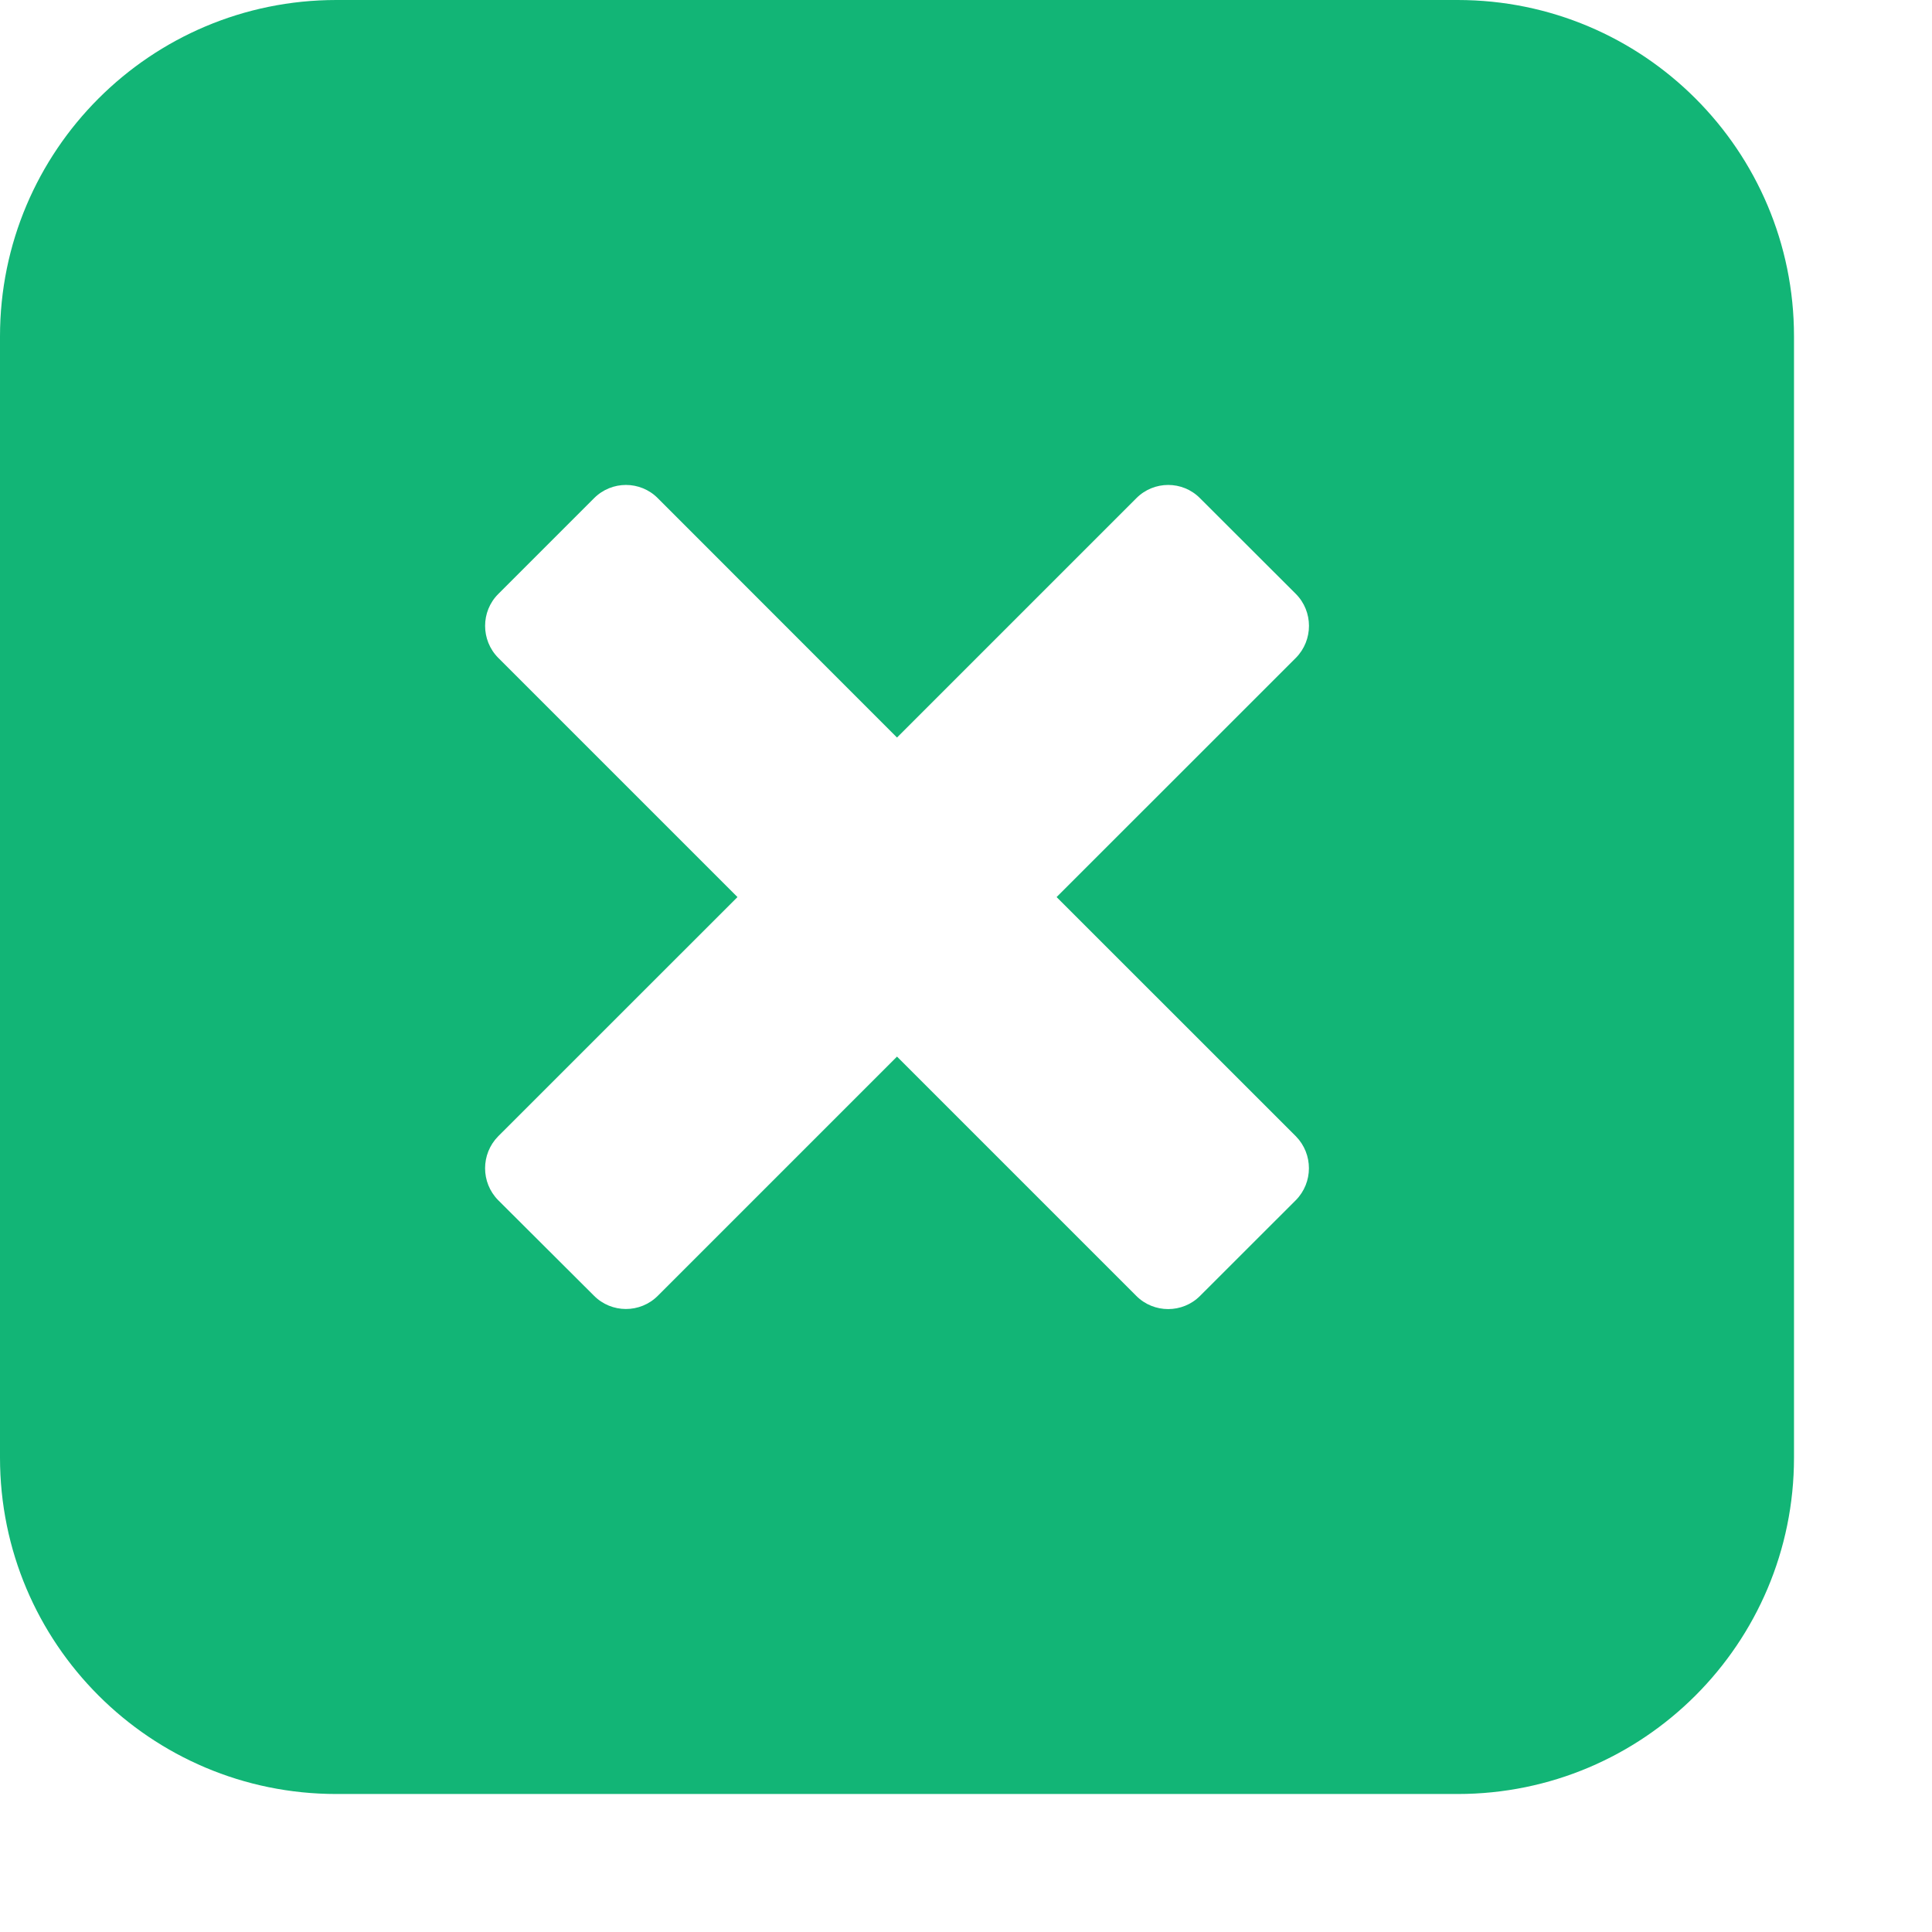
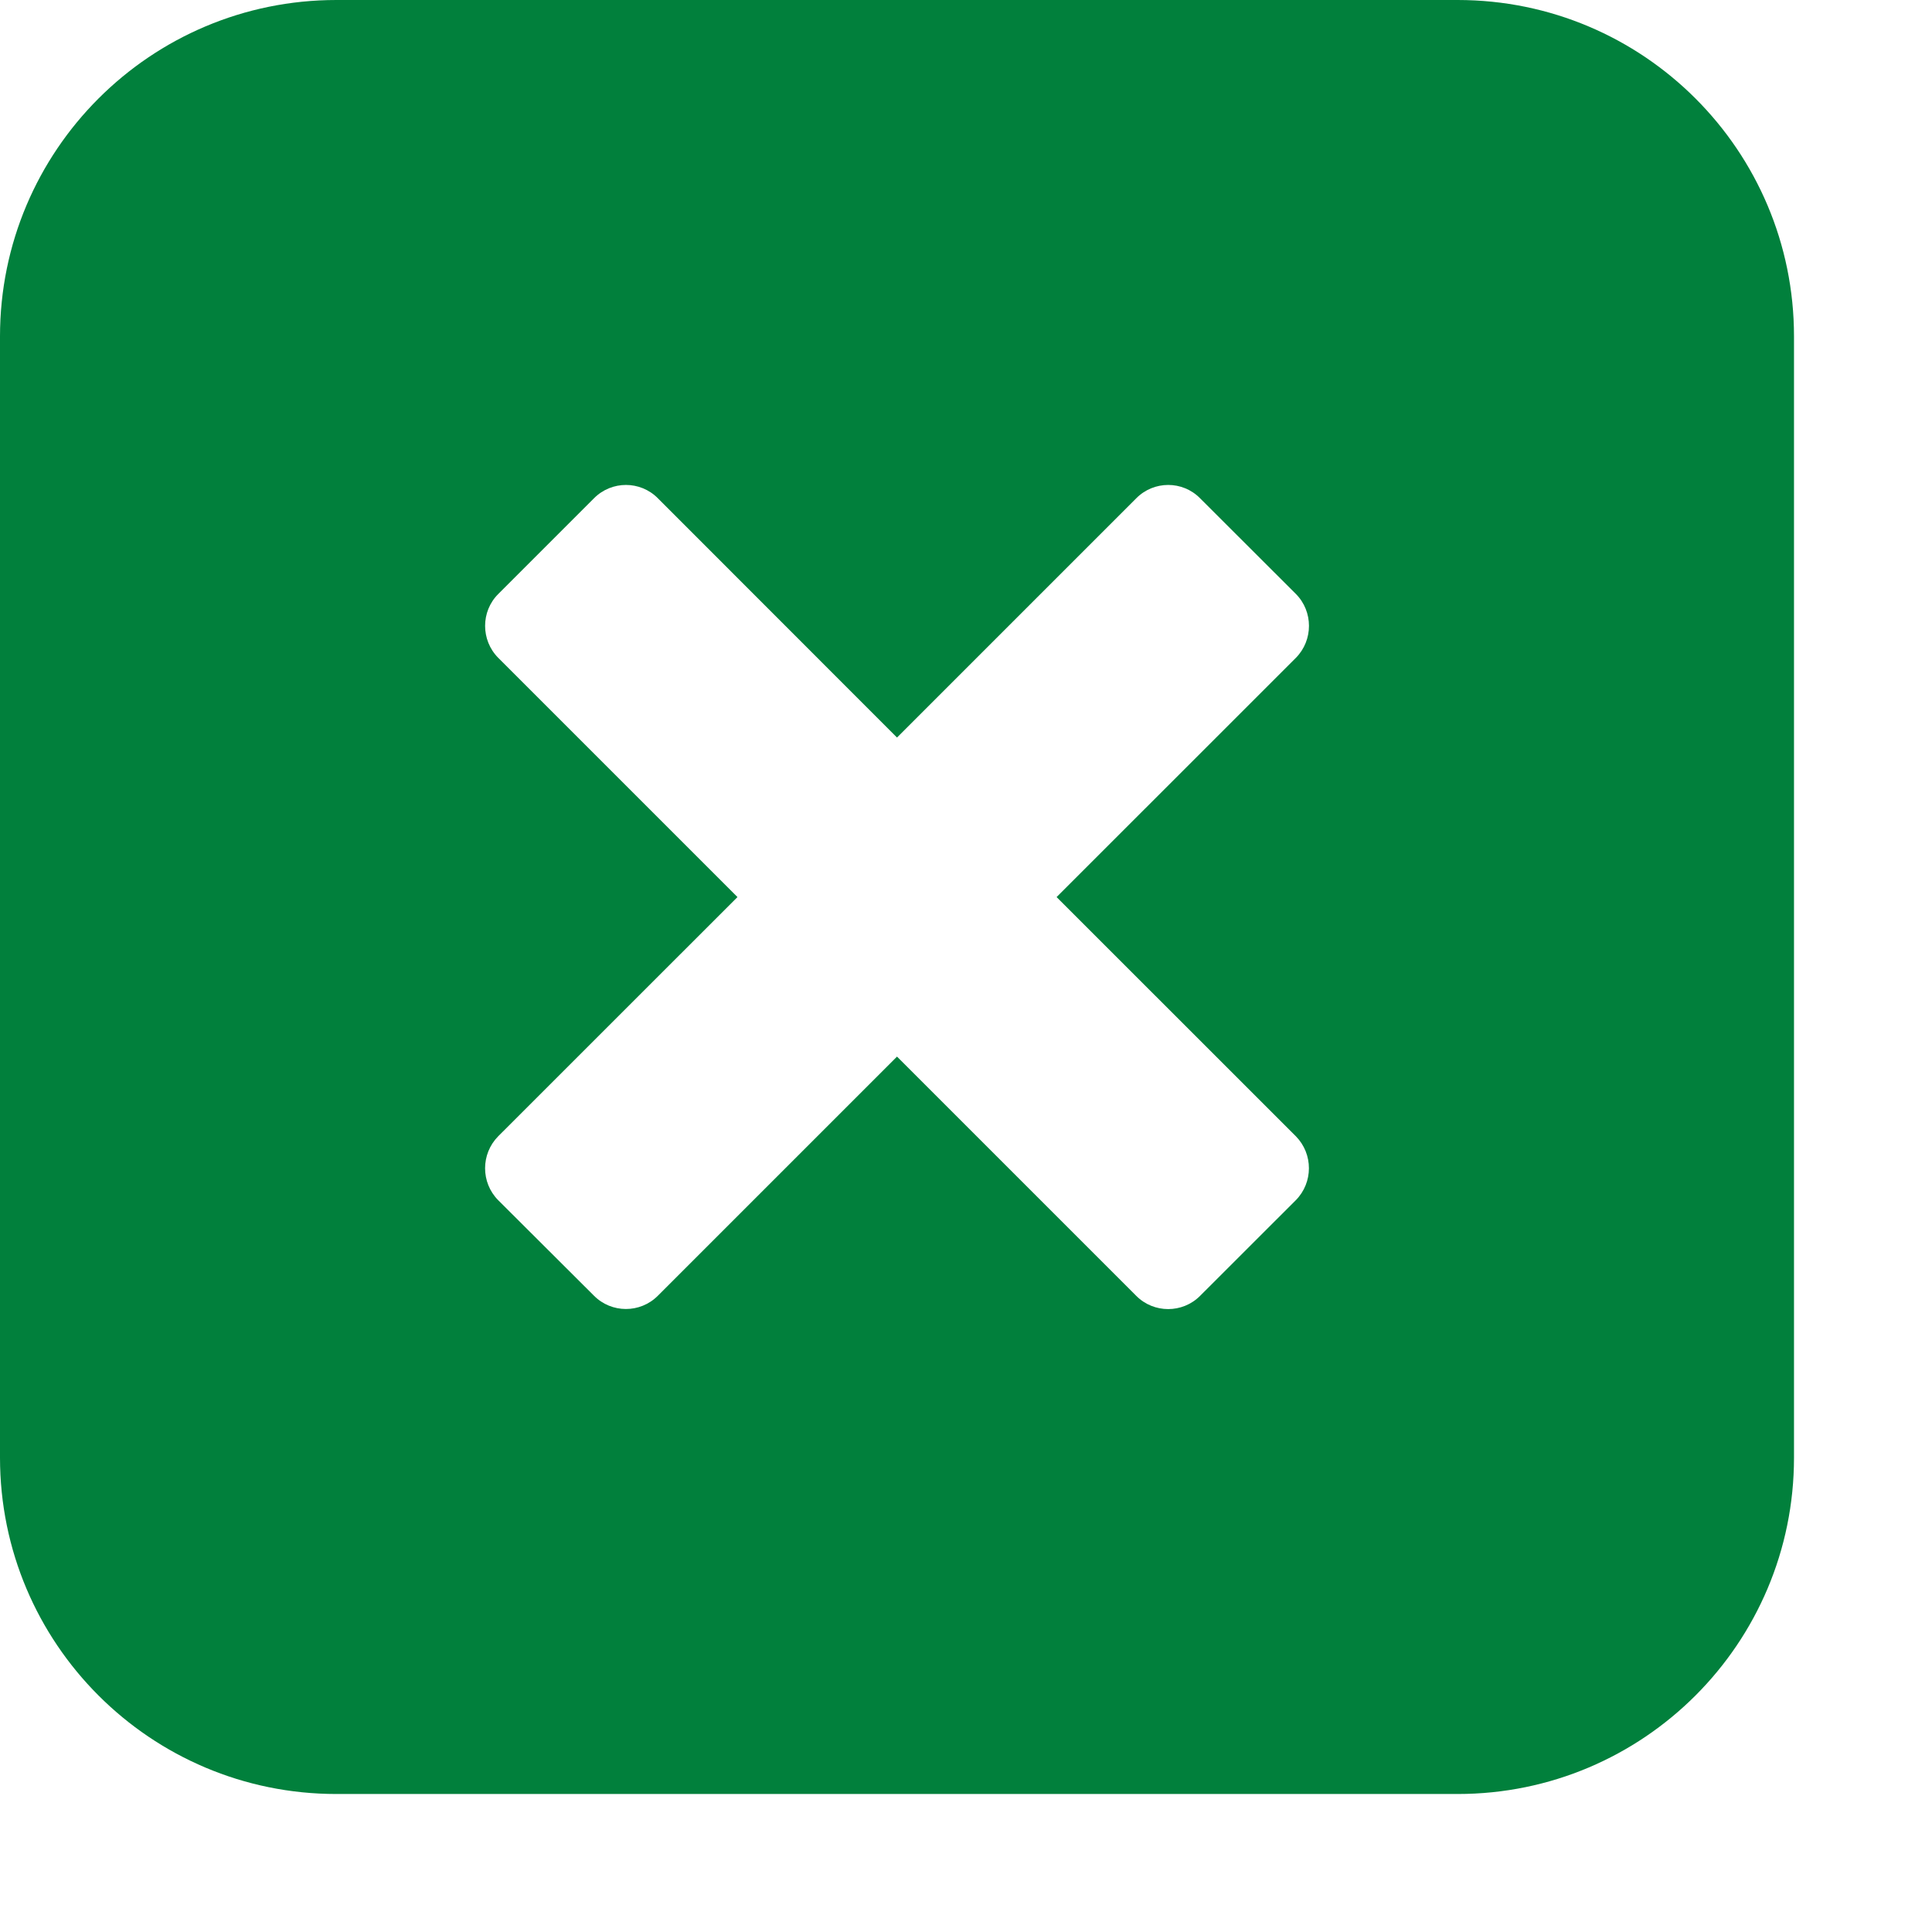
<svg xmlns="http://www.w3.org/2000/svg" height="28px" width="28px" version="1.1" id="Capa_1" viewBox="0 0 28 28">
  <g>
-     <path style="fill:#12B576;" d="M21.125,0H4.875C2.182,0,0,2.182,0,4.875v16.25C0,23.818,2.182,26,4.875,26h16.25   C23.818,26,26,23.818,26,21.125V4.875C26,2.182,23.818,0,21.125,0z M18.78,17.394l-1.388,1.387c-0.254,0.255-0.67,0.255-0.924,0   L13,15.313L9.533,18.78c-0.255,0.255-0.67,0.255-0.925-0.002L7.22,17.394c-0.253-0.256-0.253-0.669,0-0.926l3.468-3.467   L7.221,9.534c-0.254-0.256-0.254-0.672,0-0.925l1.388-1.388c0.255-0.257,0.671-0.257,0.925,0L13,10.689l3.468-3.468   c0.255-0.257,0.671-0.257,0.924,0l1.388,1.386c0.254,0.255,0.254,0.671,0.001,0.927l-3.468,3.467l3.468,3.467   C19.033,16.725,19.033,17.138,18.78,17.394z" />
+     <path style="fill:#01803C;" d="M21.125,0H4.875C2.182,0,0,2.182,0,4.875v16.25C0,23.818,2.182,26,4.875,26h16.25   C23.818,26,26,23.818,26,21.125V4.875C26,2.182,23.818,0,21.125,0z M18.78,17.394l-1.388,1.387c-0.254,0.255-0.67,0.255-0.924,0   L13,15.313L9.533,18.78c-0.255,0.255-0.67,0.255-0.925-0.002L7.22,17.394c-0.253-0.256-0.253-0.669,0-0.926l3.468-3.467   L7.221,9.534c-0.254-0.256-0.254-0.672,0-0.925l1.388-1.388c0.255-0.257,0.671-0.257,0.925,0L13,10.689l3.468-3.468   c0.255-0.257,0.671-0.257,0.924,0l1.388,1.386c0.254,0.255,0.254,0.671,0.001,0.927l-3.468,3.467l3.468,3.467   C19.033,16.725,19.033,17.138,18.78,17.394z" />
  </g>
</svg>
